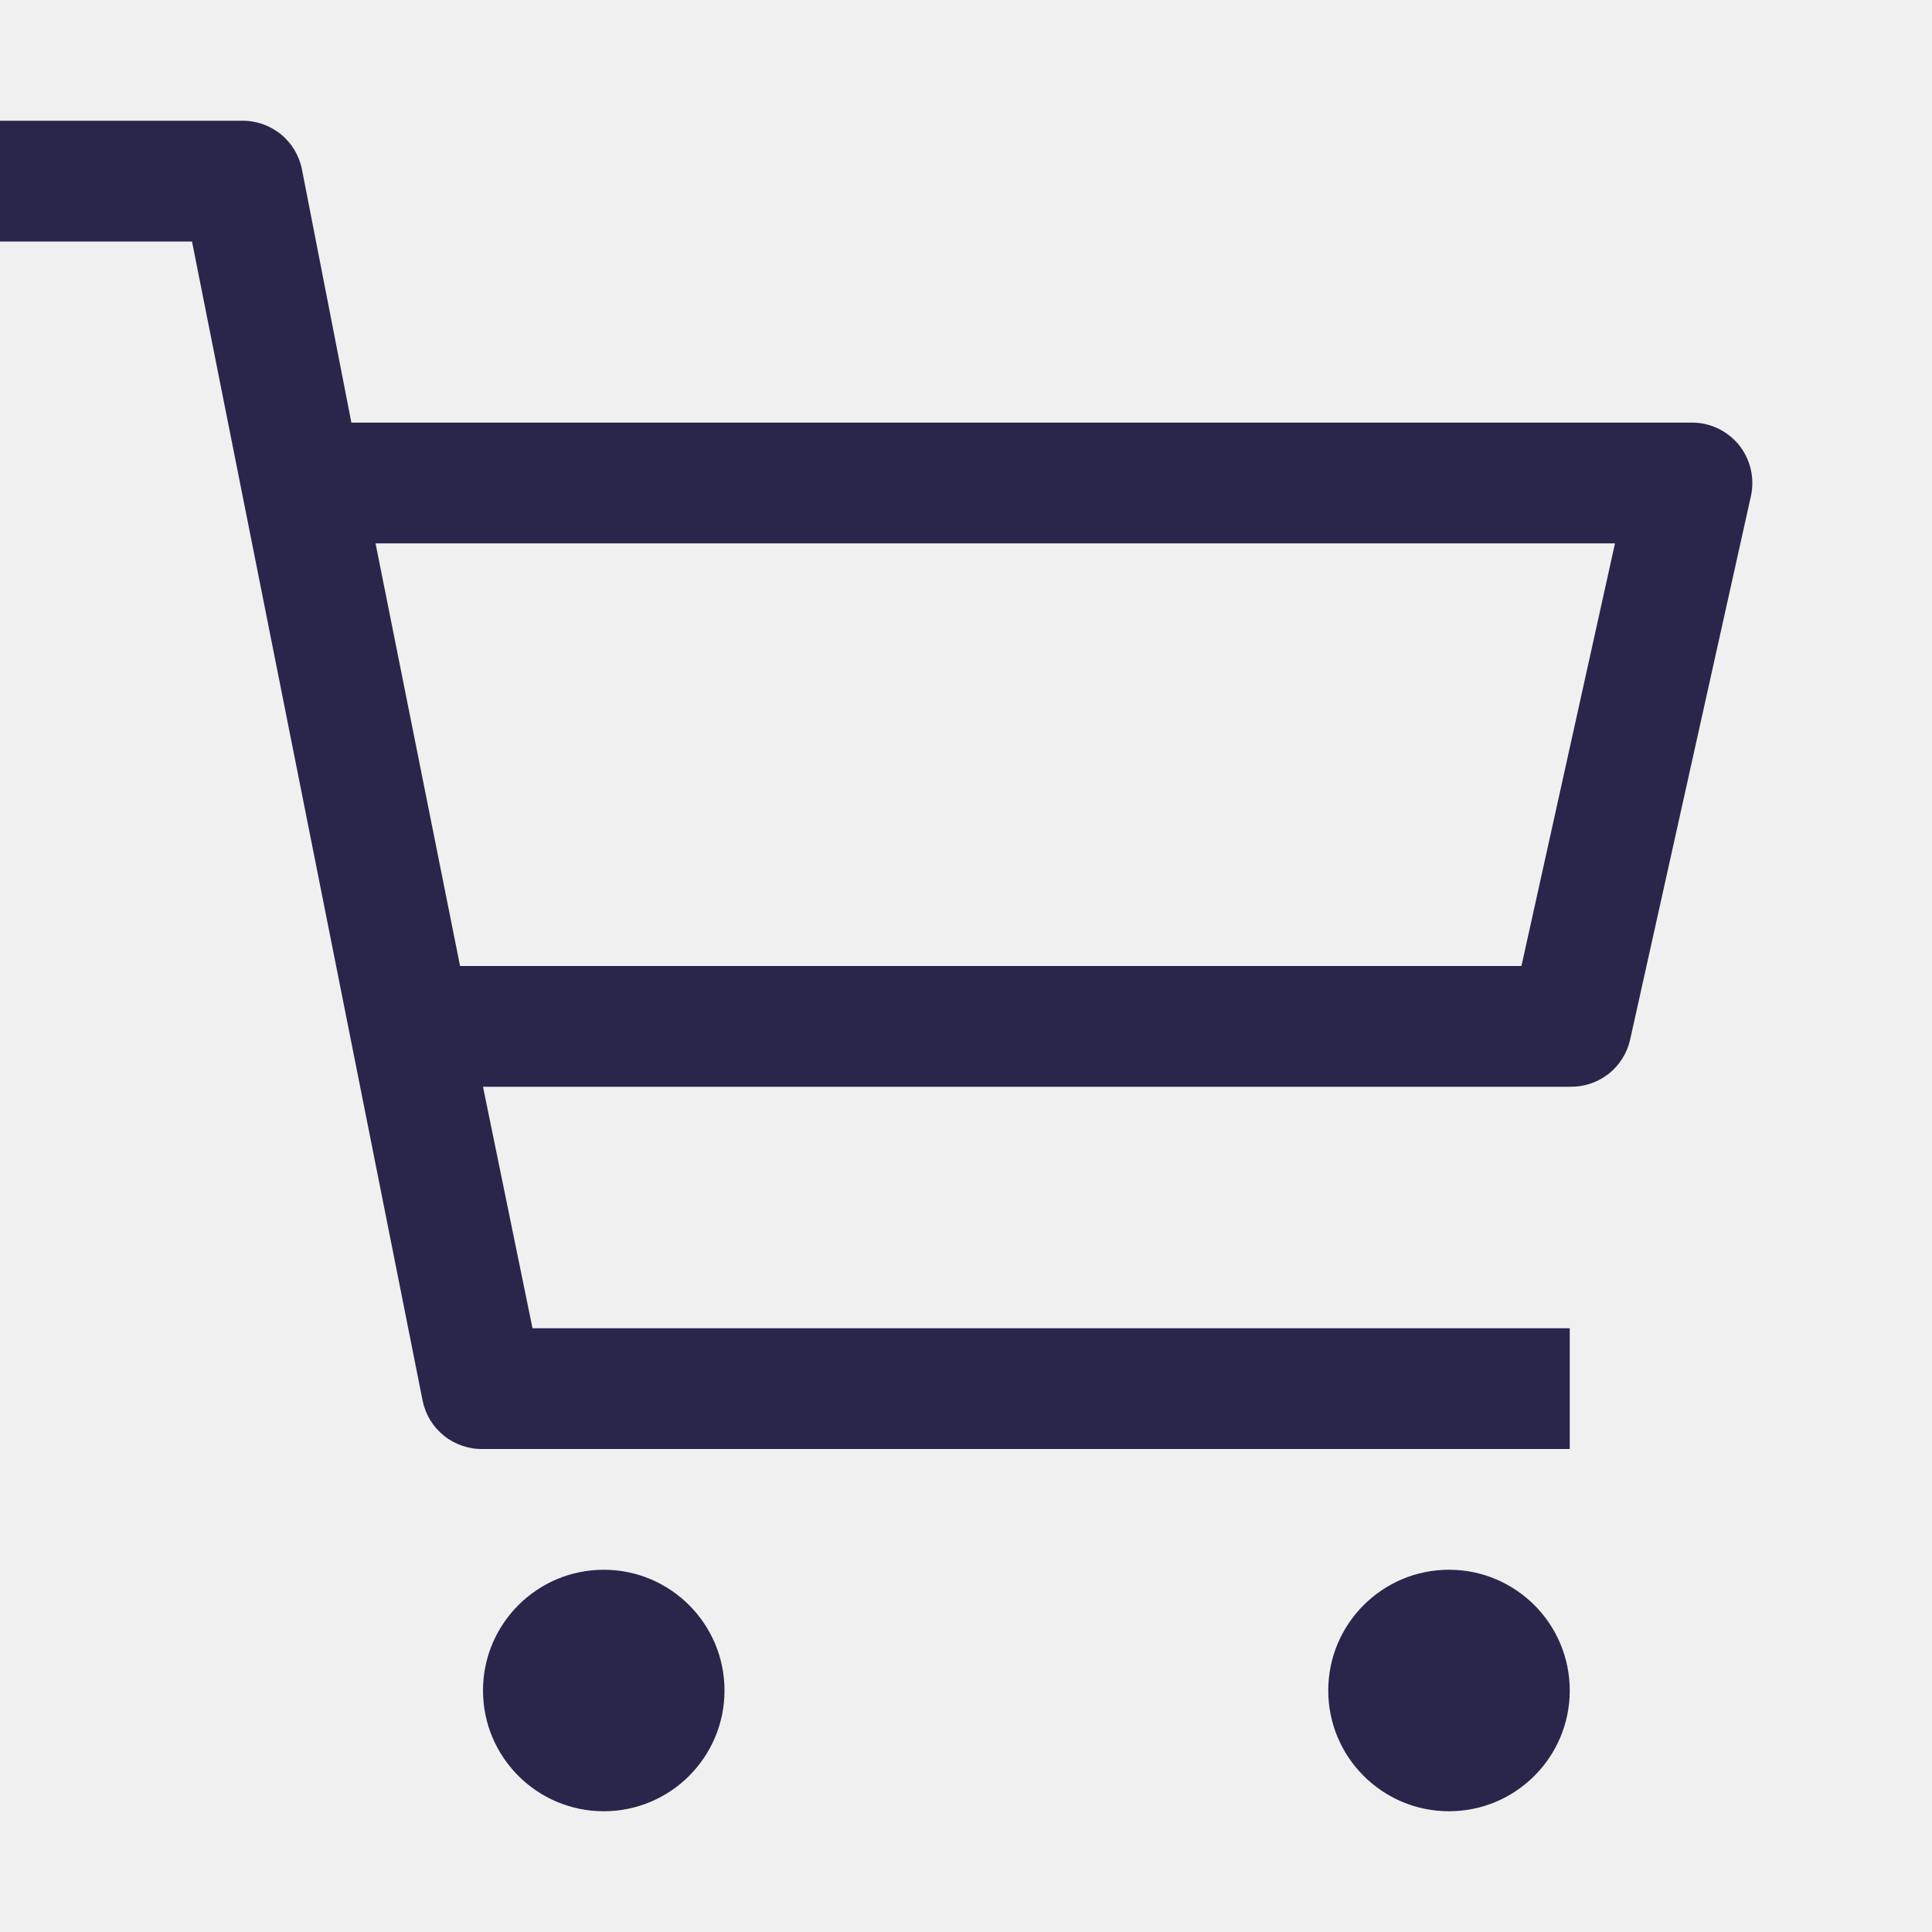
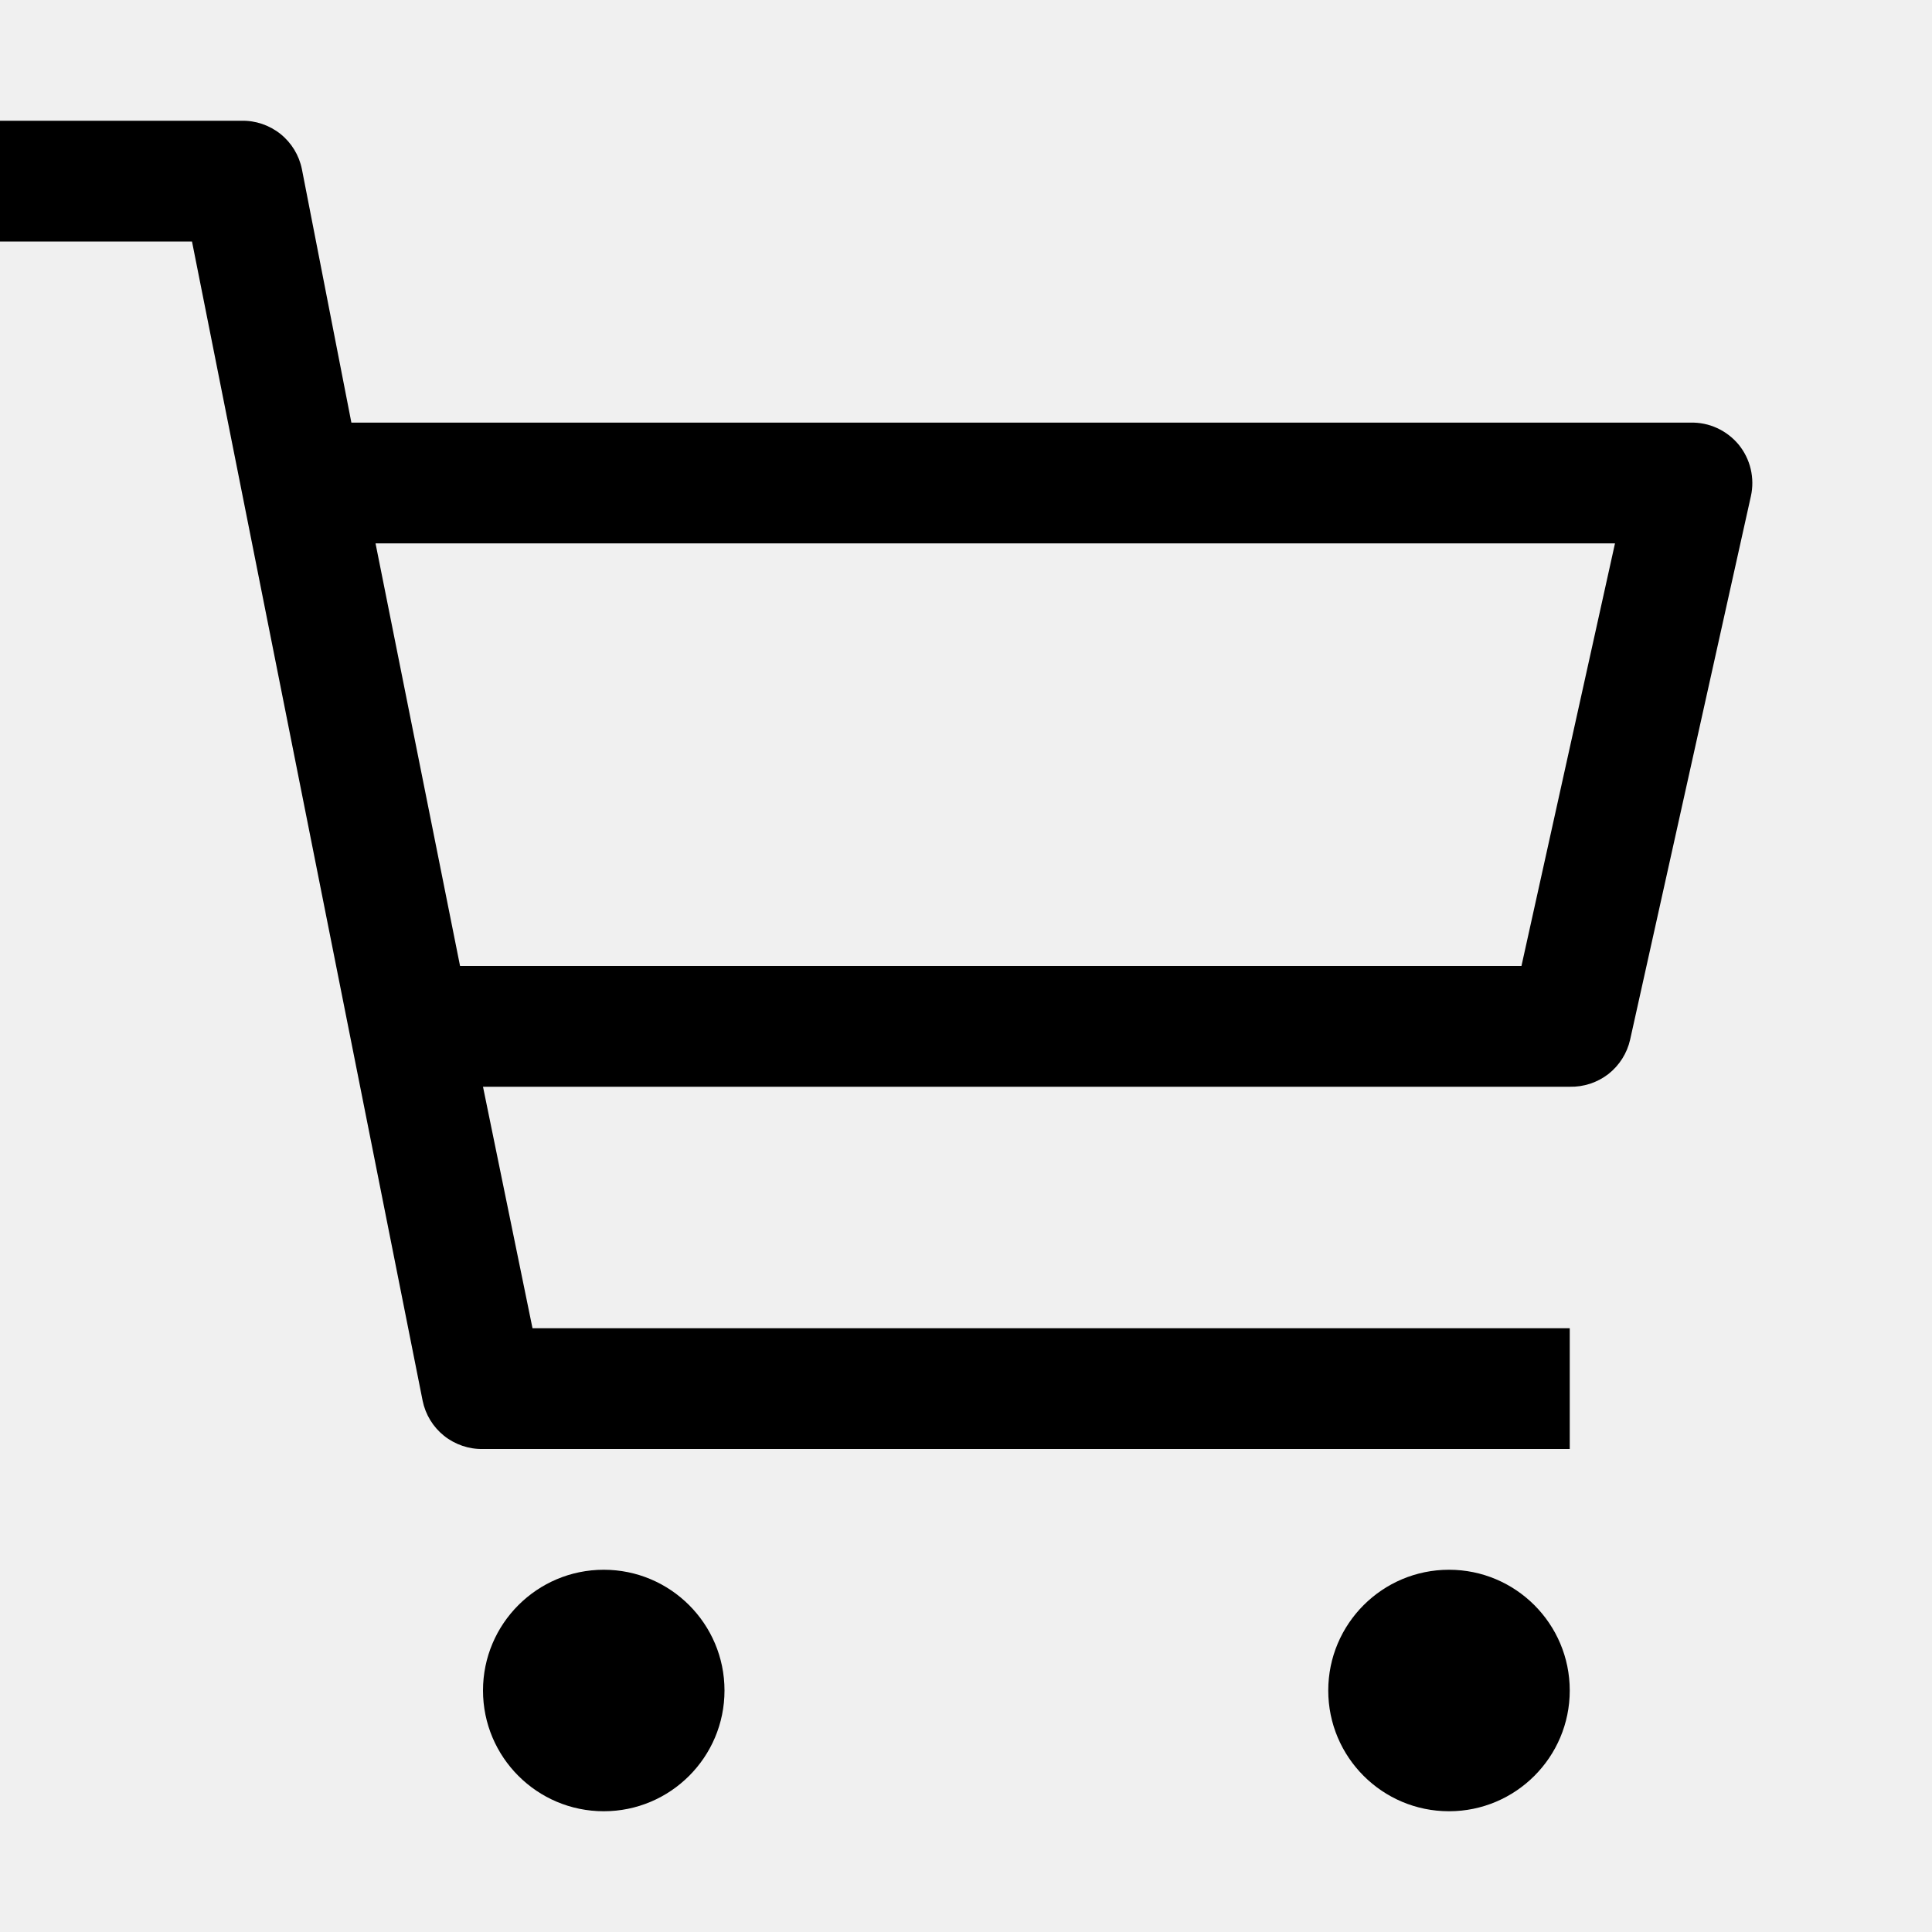
<svg xmlns="http://www.w3.org/2000/svg" width="24" height="24" viewBox="0 0 24 24" fill="none">
-   <rect width="24" height="24" fill="white" style="mix-blend-mode:multiply" />
-   <path d="M7.5 22.5C8.328 22.5 9 21.828 9 21C9 20.172 8.328 19.5 7.5 19.5C6.672 19.5 6 20.172 6 21C6 21.828 6.672 22.5 7.5 22.5Z" fill="#2A254B" />
-   <path d="M18 22.5C18.828 22.5 19.5 21.828 19.5 21C19.5 20.172 18.828 19.5 18 19.5C17.172 19.5 16.5 20.172 16.5 21C16.5 21.828 17.172 22.5 18 22.5Z" fill="#2A254B" />
-   <path d="M21 5.25H4.365L3.75 2.1C3.715 1.928 3.621 1.774 3.484 1.664C3.347 1.555 3.175 1.496 3 1.5H0V3H2.385L5.25 17.4C5.285 17.572 5.379 17.726 5.516 17.836C5.653 17.945 5.825 18.004 6 18H19.5V16.5H6.615L6 13.5H19.5C19.673 13.504 19.843 13.448 19.98 13.342C20.116 13.235 20.212 13.084 20.25 12.915L21.75 6.165C21.775 6.054 21.774 5.938 21.748 5.827C21.722 5.716 21.671 5.613 21.599 5.524C21.526 5.436 21.435 5.366 21.331 5.318C21.227 5.27 21.114 5.247 21 5.25ZM18.9 12H5.715L4.665 6.75H20.062L18.9 12Z" fill="#2A254B" />
+   <rect width="24" height="24" fill="none" style="mix-blend-mode:multiply" />
+   <path d="M7.5 22.5C8.328 22.5 9 21.828 9 21C9 20.172 8.328 19.5 7.5 19.5C6.672 19.5 6 20.172 6 21C6 21.828 6.672 22.5 7.5 22.5Z" fill="currentColor" />
+   <path d="M18 22.5C18.828 22.5 19.5 21.828 19.5 21C19.5 20.172 18.828 19.5 18 19.5C17.172 19.5 16.5 20.172 16.5 21C16.5 21.828 17.172 22.5 18 22.5Z" fill="currentColor" />
+   <path d="M21 5.25H4.365L3.75 2.1C3.715 1.928 3.621 1.774 3.484 1.664C3.347 1.555 3.175 1.496 3 1.5H0V3H2.385L5.25 17.4C5.285 17.572 5.379 17.726 5.516 17.836C5.653 17.945 5.825 18.004 6 18H19.5V16.5H6.615L6 13.5H19.5C19.673 13.504 19.843 13.448 19.98 13.342C20.116 13.235 20.212 13.084 20.25 12.915L21.75 6.165C21.775 6.054 21.774 5.938 21.748 5.827C21.722 5.716 21.671 5.613 21.599 5.524C21.526 5.436 21.435 5.366 21.331 5.318C21.227 5.27 21.114 5.247 21 5.25ZM18.9 12H5.715L4.665 6.75H20.062L18.9 12Z" fill="currentColor" />
</svg>
